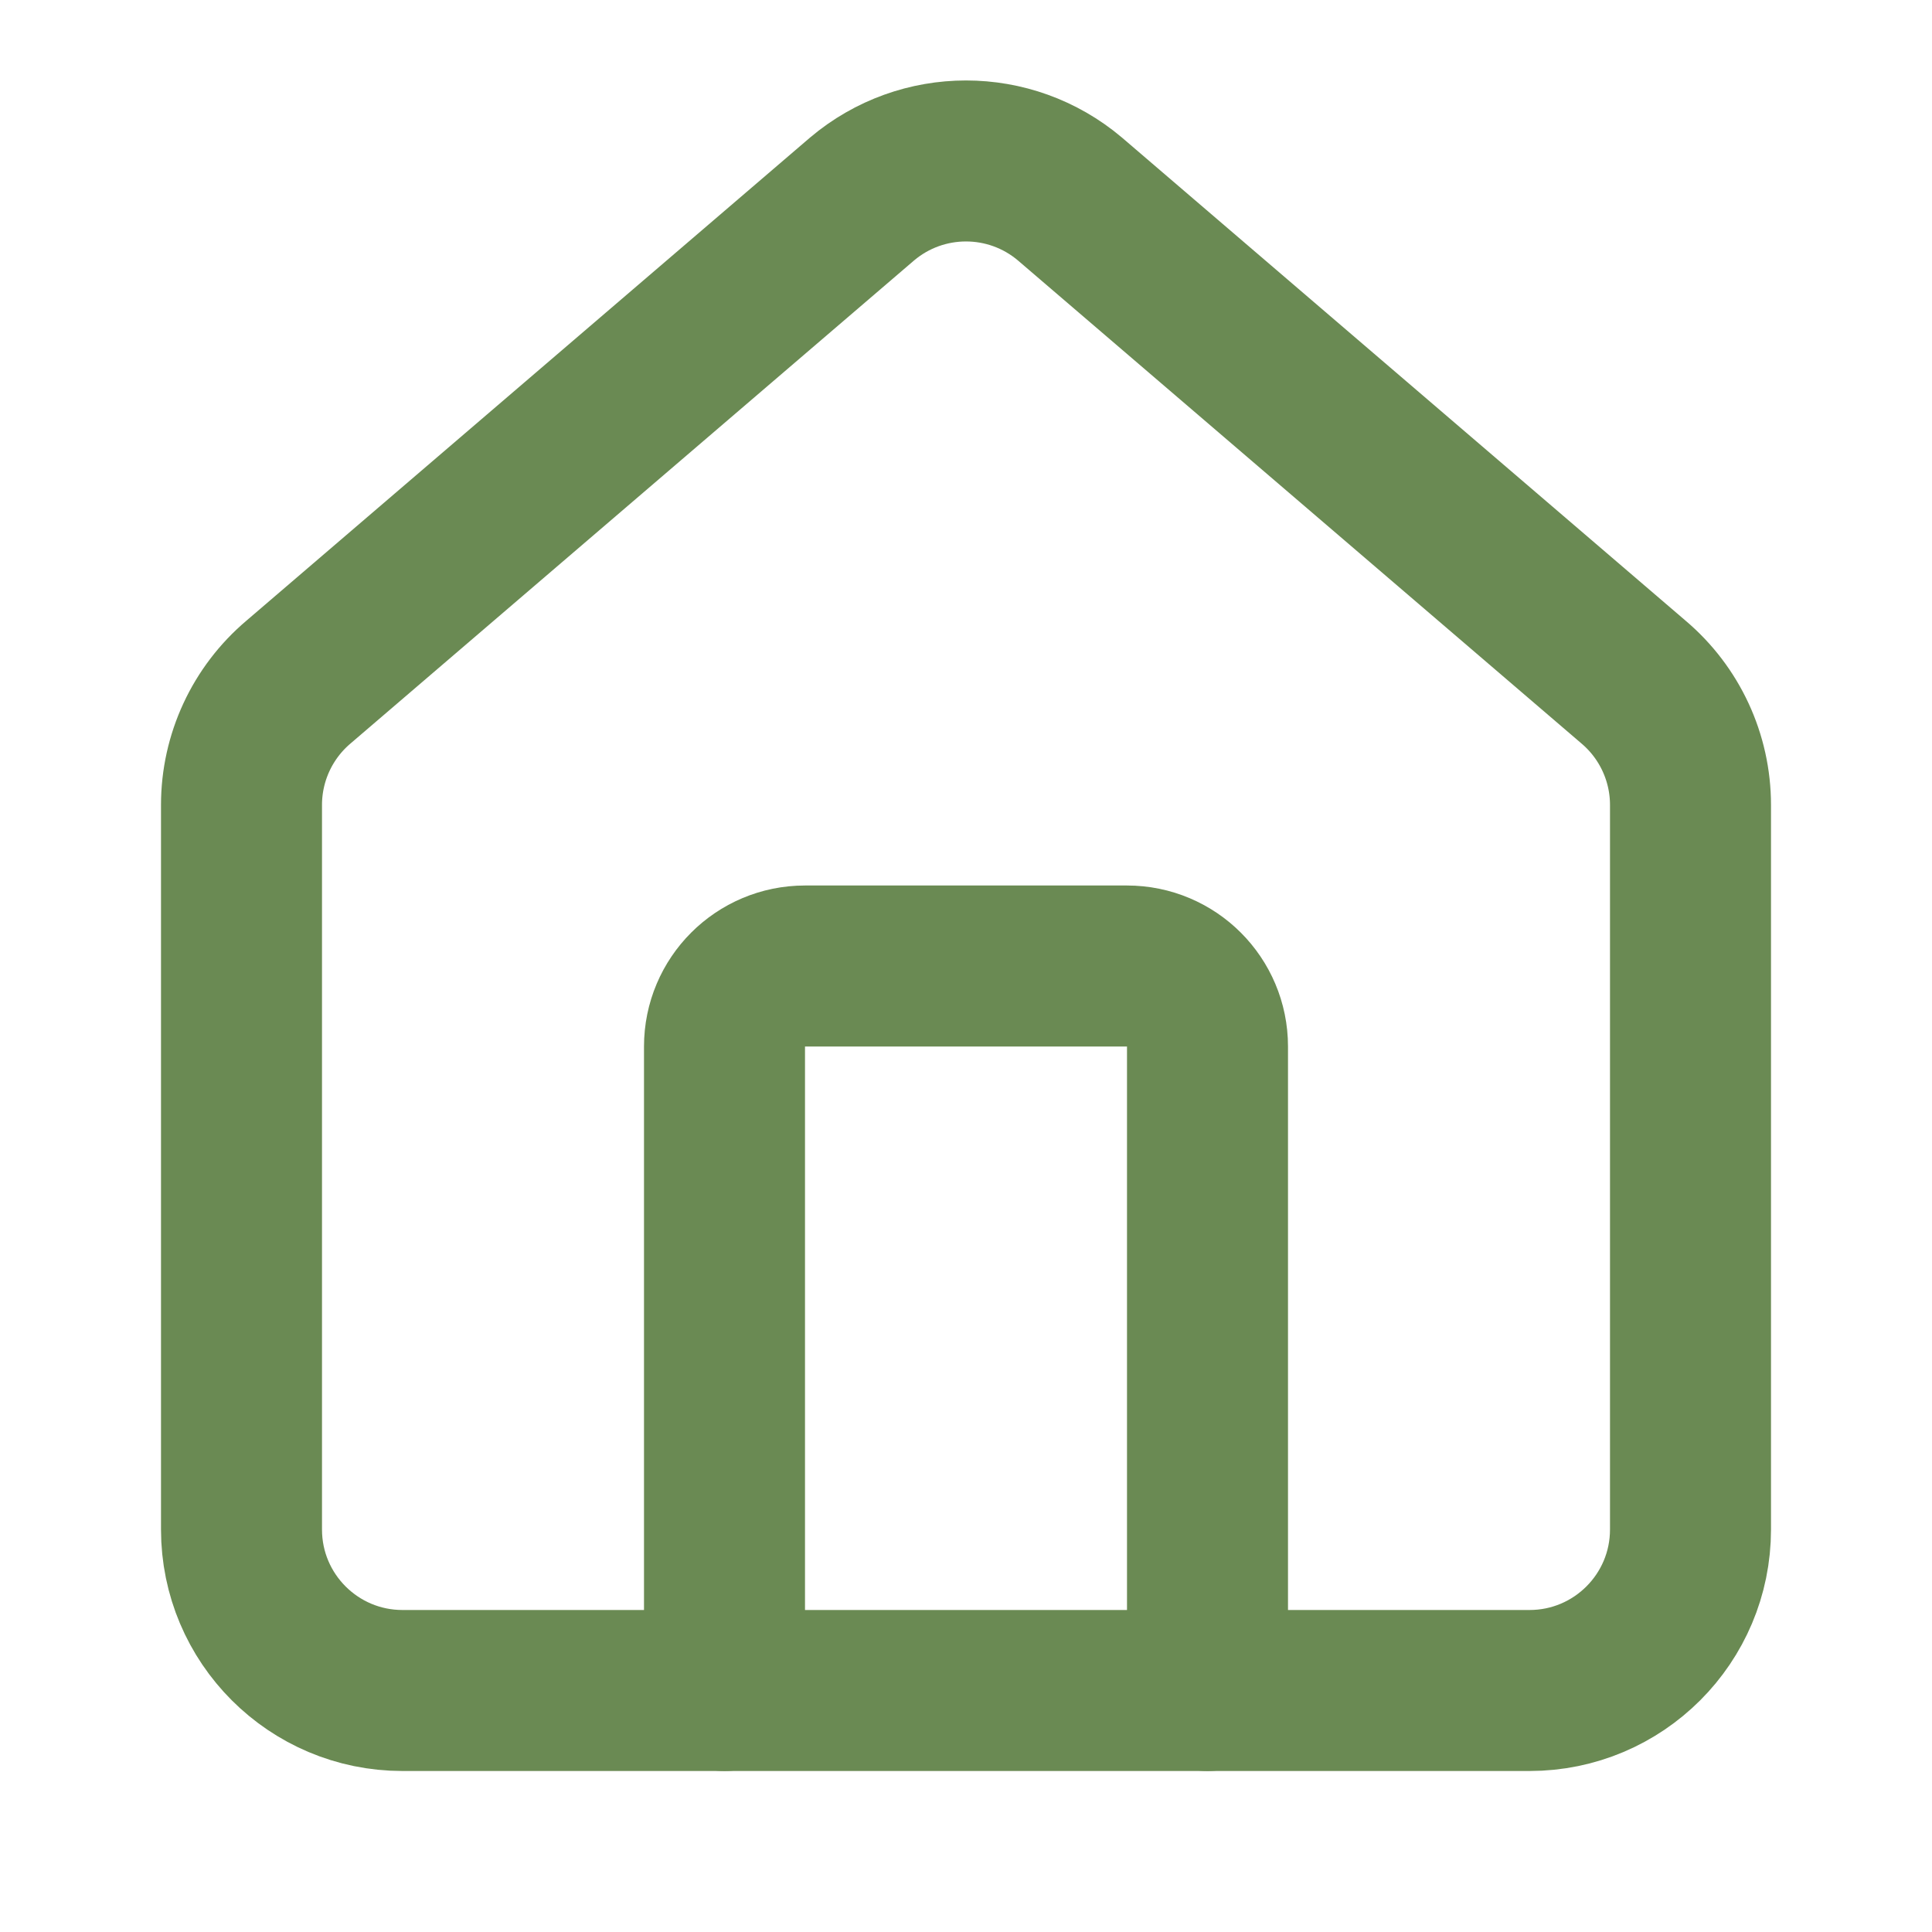
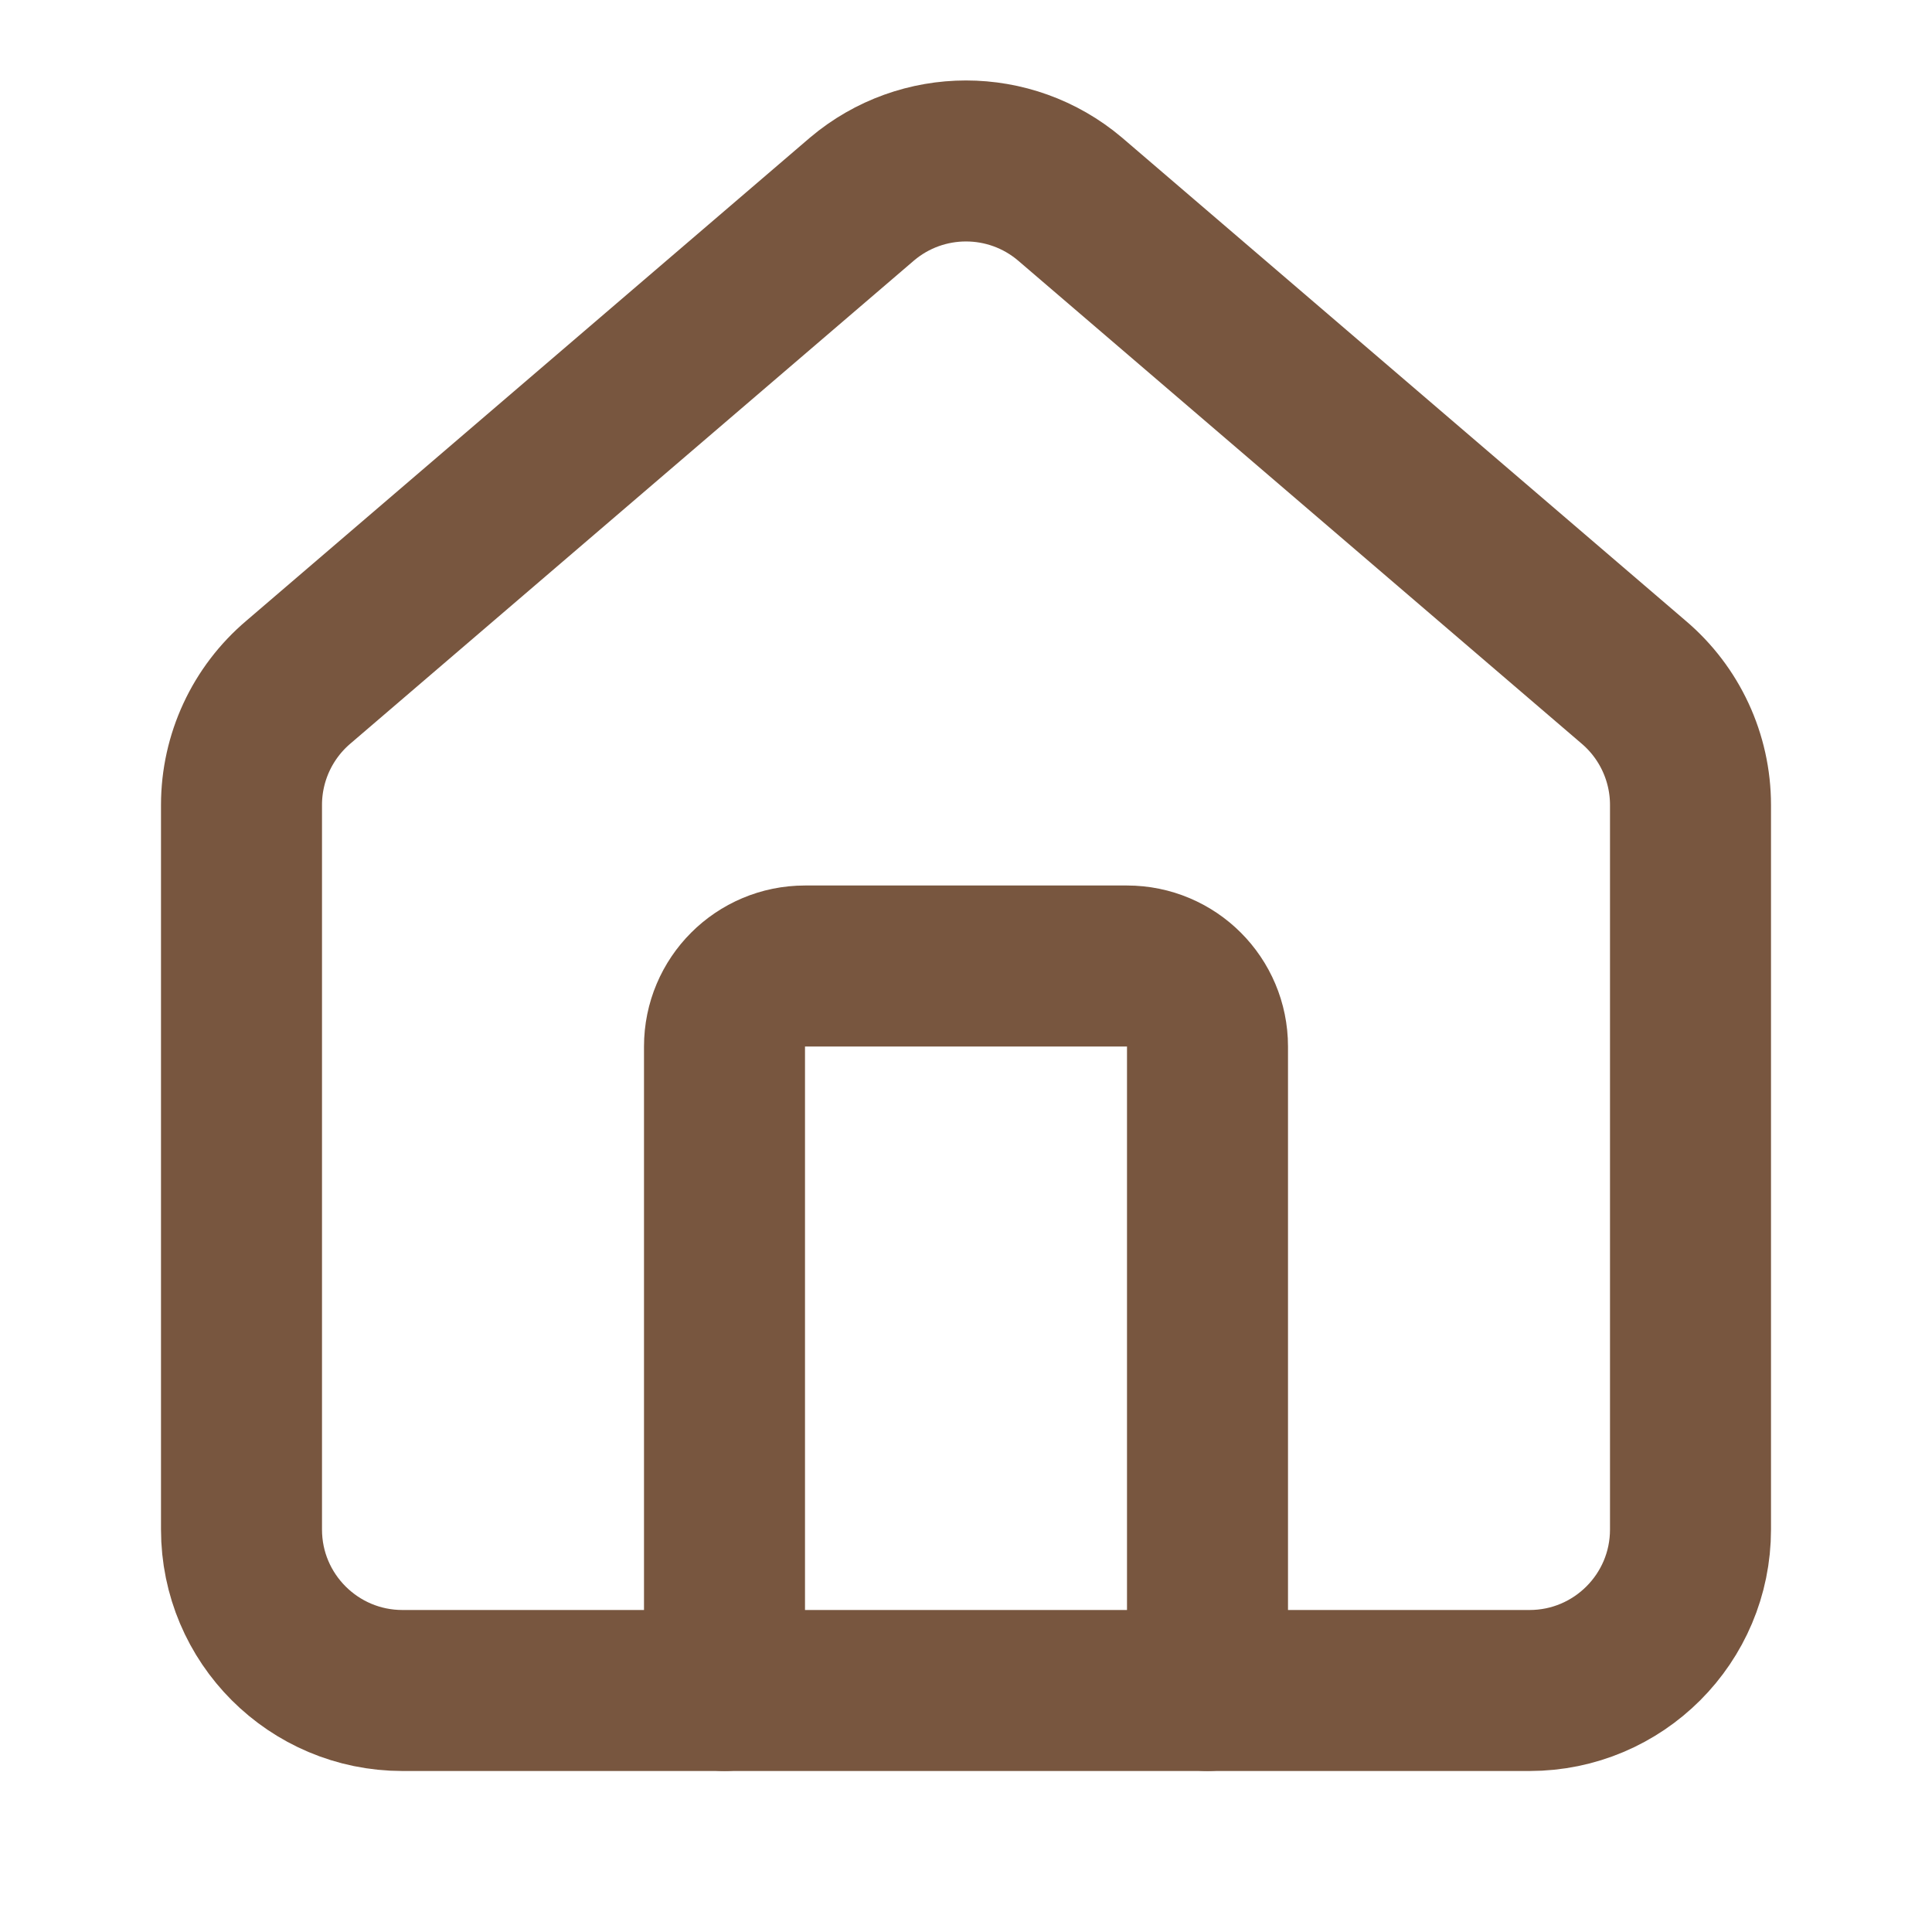
- <svg xmlns="http://www.w3.org/2000/svg" width="24" height="24" viewBox="0 0 24 24" fill="none" stroke="#6a8a53" stroke-width="2" stroke-linecap="round" stroke-linejoin="round" class="lucide lucide-house preview-icon">
+ <svg xmlns="http://www.w3.org/2000/svg" width="24" height="24" viewBox="0 0 24 24" fill="none" stroke="#78563F" stroke-width="2" stroke-linecap="round" stroke-linejoin="round" class="lucide lucide-house preview-icon">
  <path d="M15 21v-8a1 1 0 0 0-1-1h-4a1 1 0 0 0-1 1v8" />
  <path d="M3 10a2 2 0 0 1 .709-1.528l7-6a2 2 0 0 1 2.582 0l7 6A2 2 0 0 1 21 10v9a2 2 0 0 1-2 2H5a2 2 0 0 1-2-2z" />
</svg>
